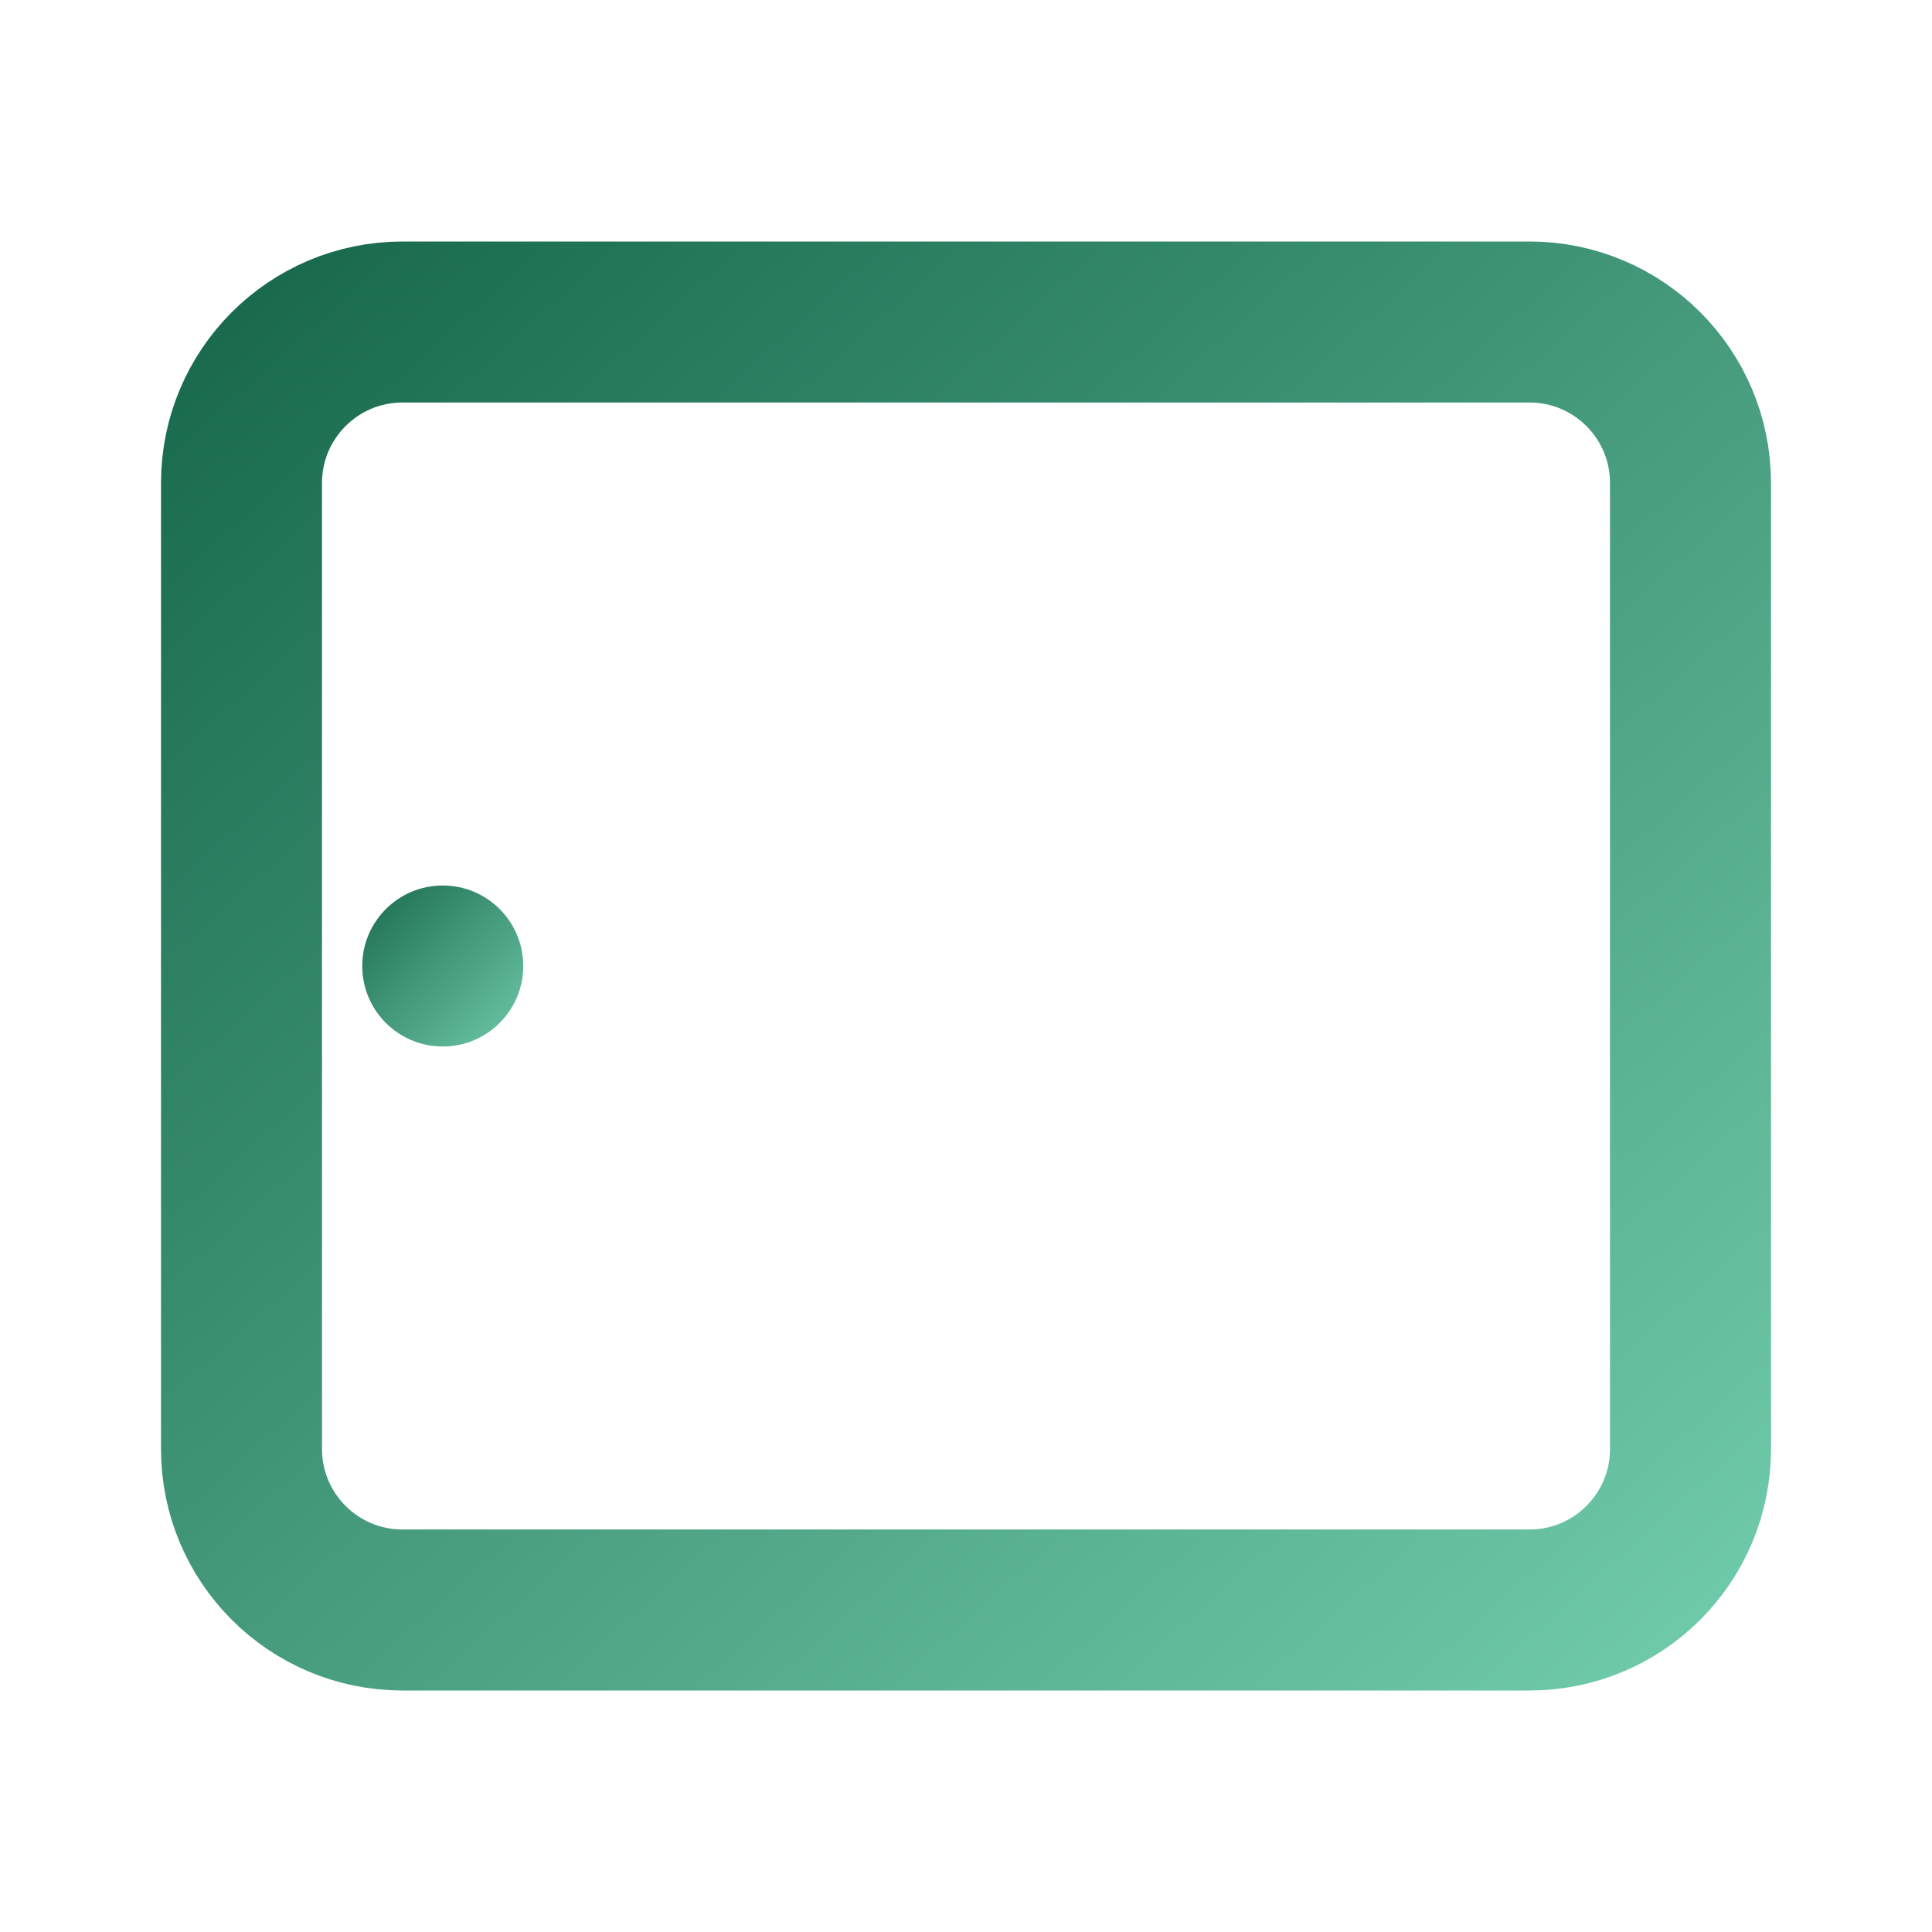
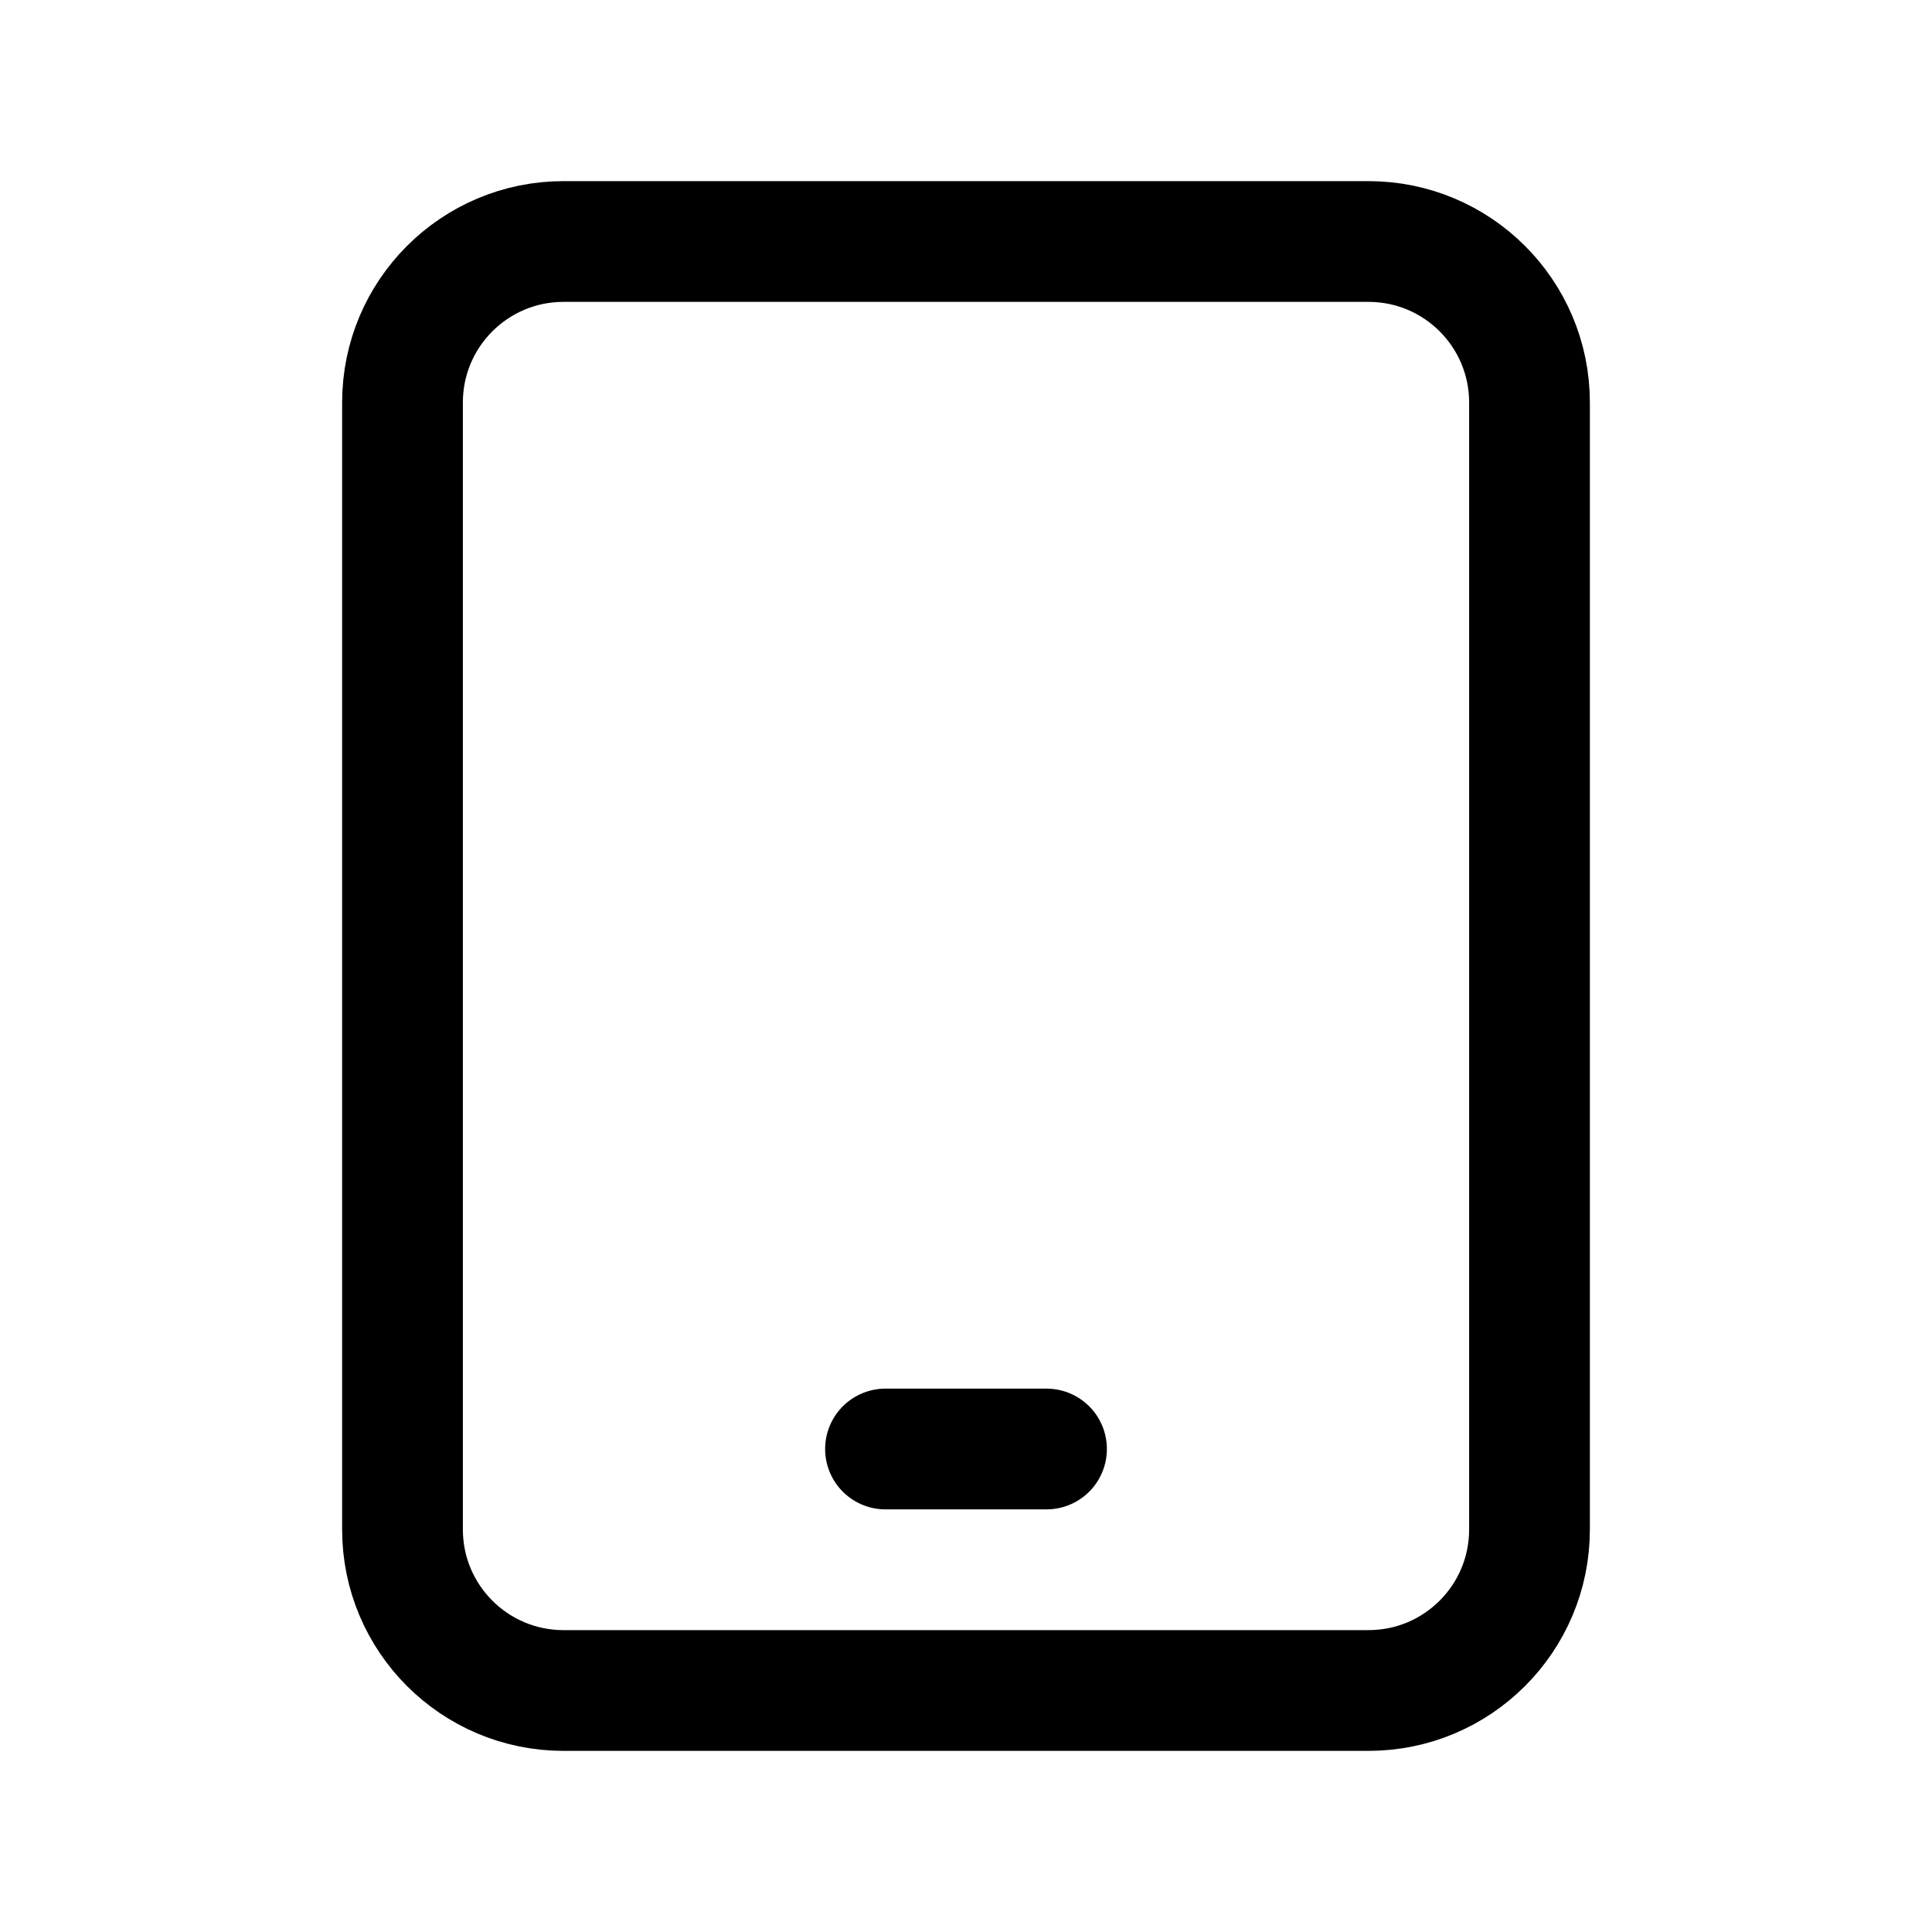
- <svg xmlns="http://www.w3.org/2000/svg" viewBox="0 0 24 24" fill="none">
-   <defs>
-     <linearGradient id="tablet-g" x1="0%" y1="0%" x2="100%" y2="100%">
-       <stop offset="0%" stop-color="#1a6b4e" />
-       <stop offset="100%" stop-color="#6ec9a8" />
-     </linearGradient>
-   </defs>
-   <rect x="3" y="4" width="18" height="16" rx="2" stroke="url(#tablet-g)" stroke-width="2" />
-   <circle cx="5.5" cy="12" r="1" fill="url(#tablet-g)" />
+ <svg xmlns="http://www.w3.org/2000/svg" viewBox="0 0 24 24" fill="none" stroke="currentColor" stroke-width="1.5" stroke-linecap="round" stroke-linejoin="round">
+   <rect x="5" y="3" width="14" height="18" rx="2" />
+   <path d="M11 18h2" />
</svg>
